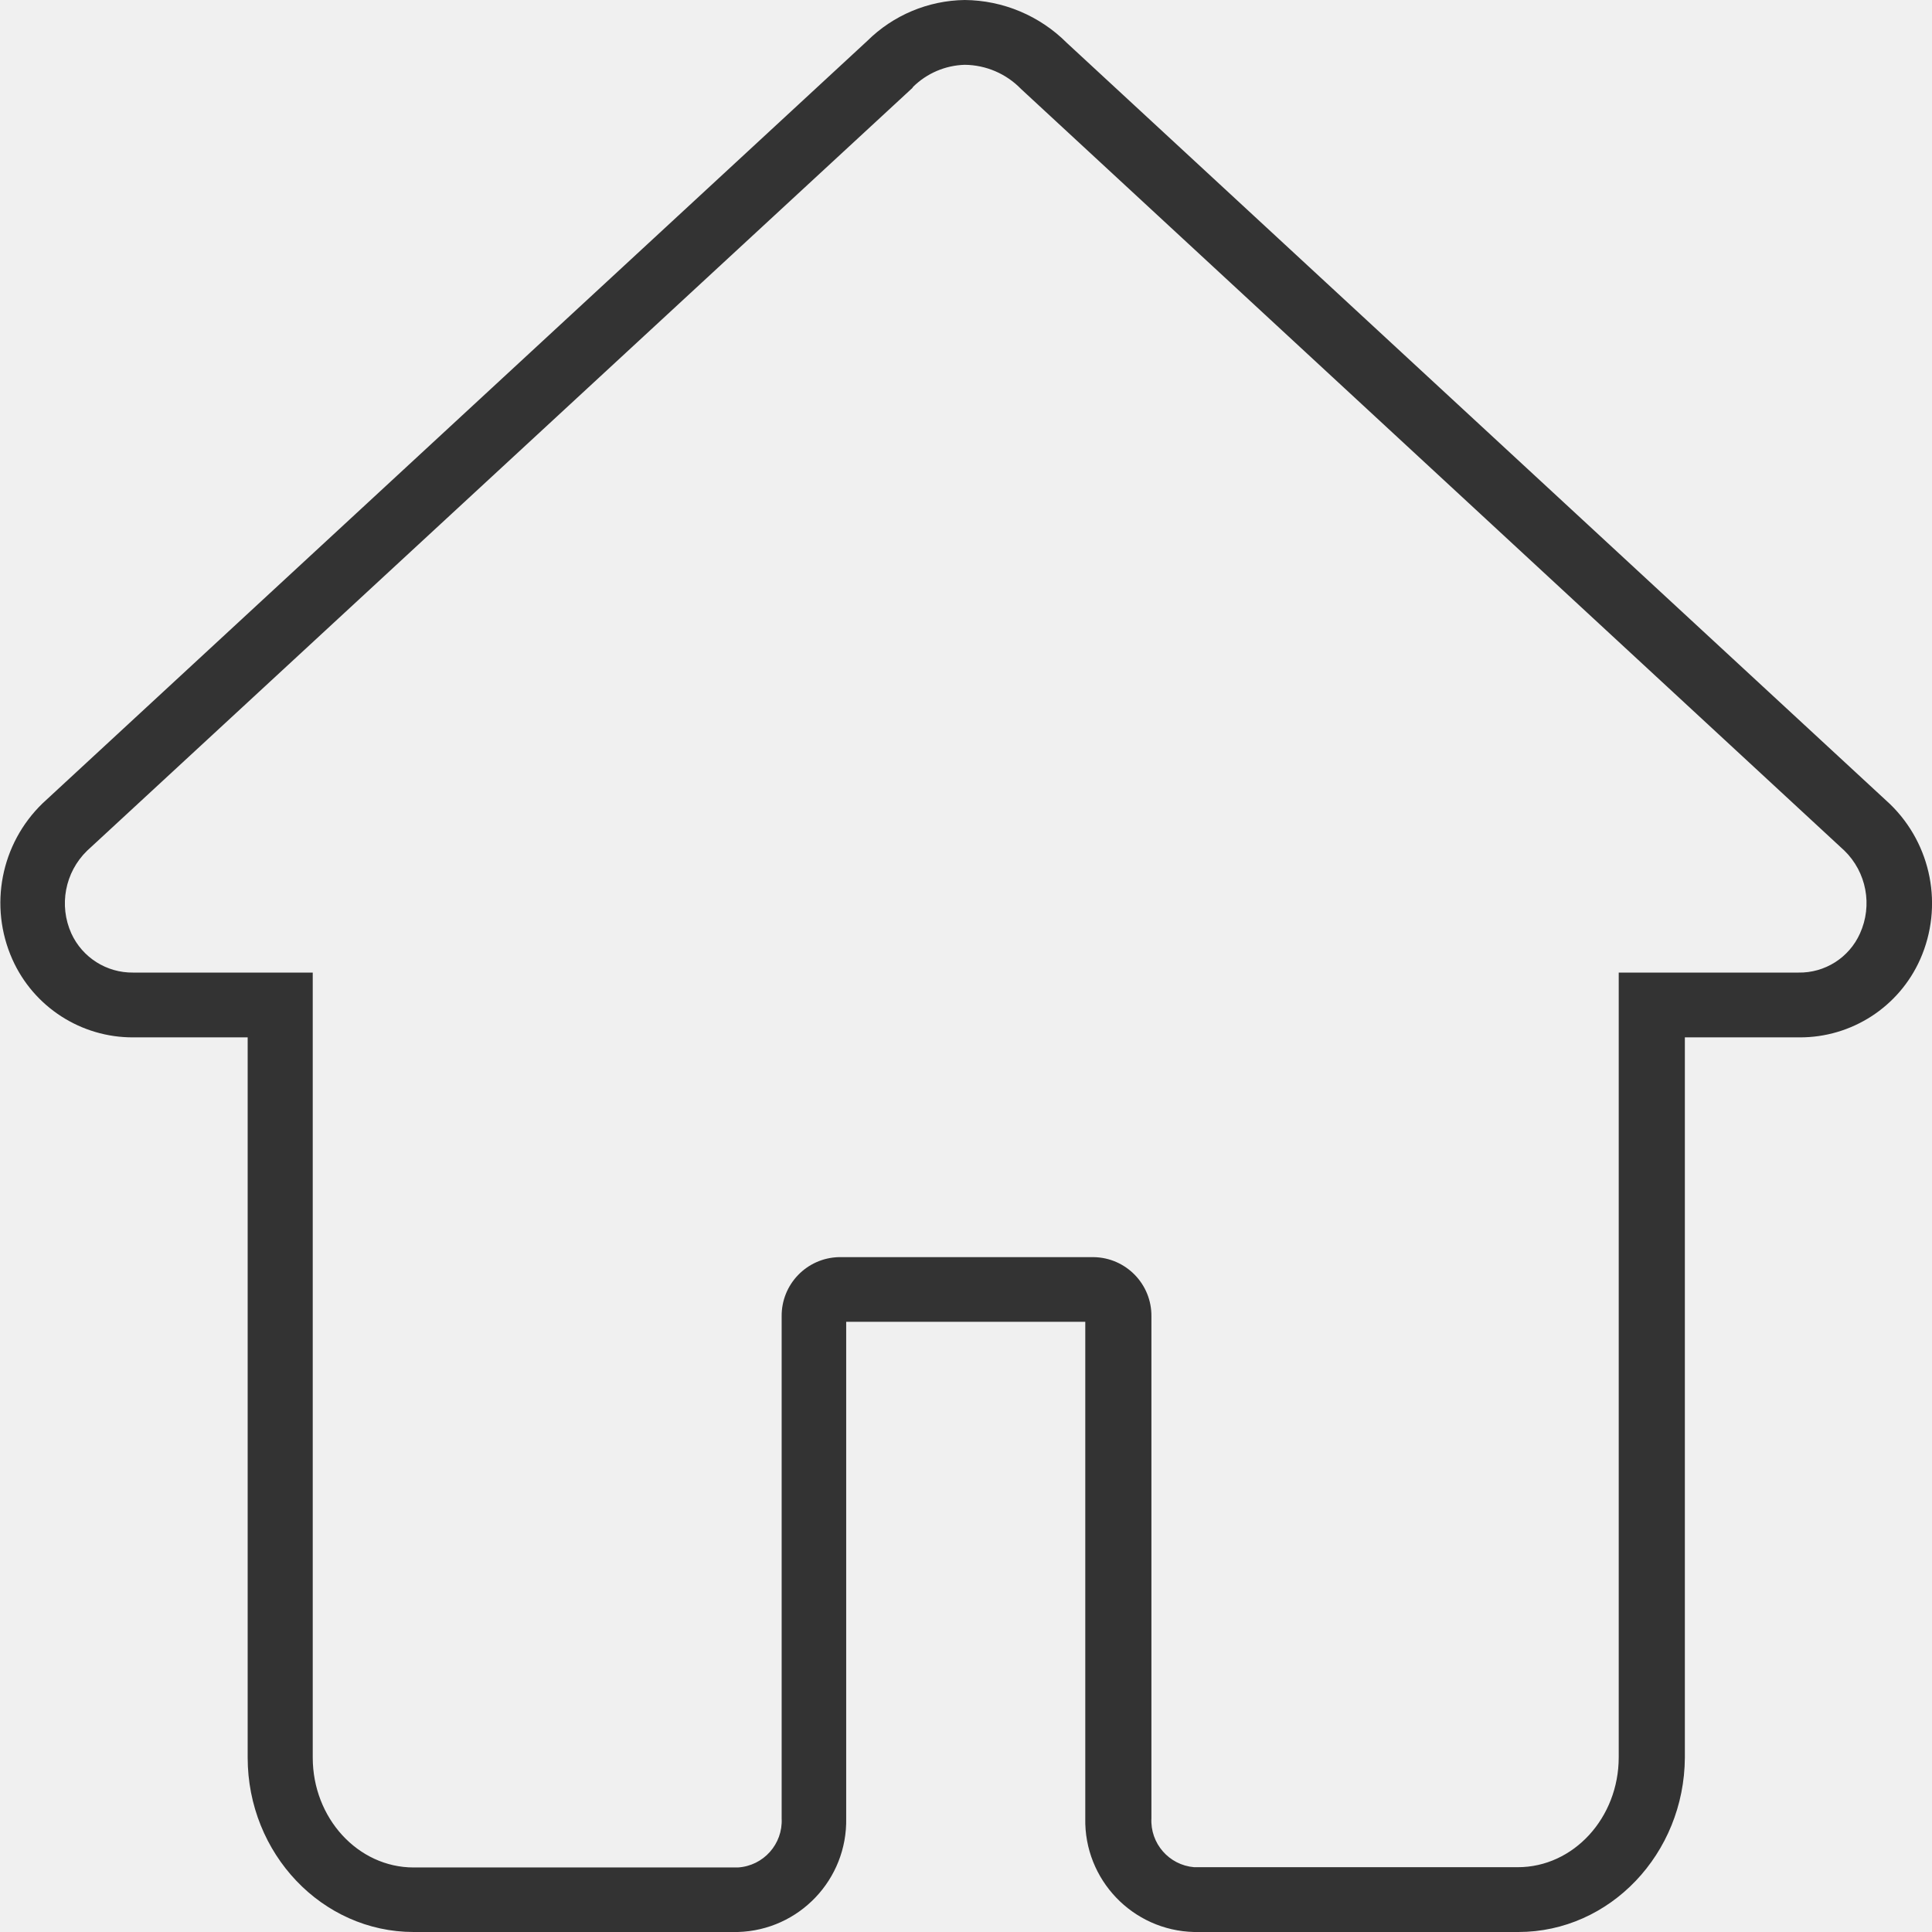
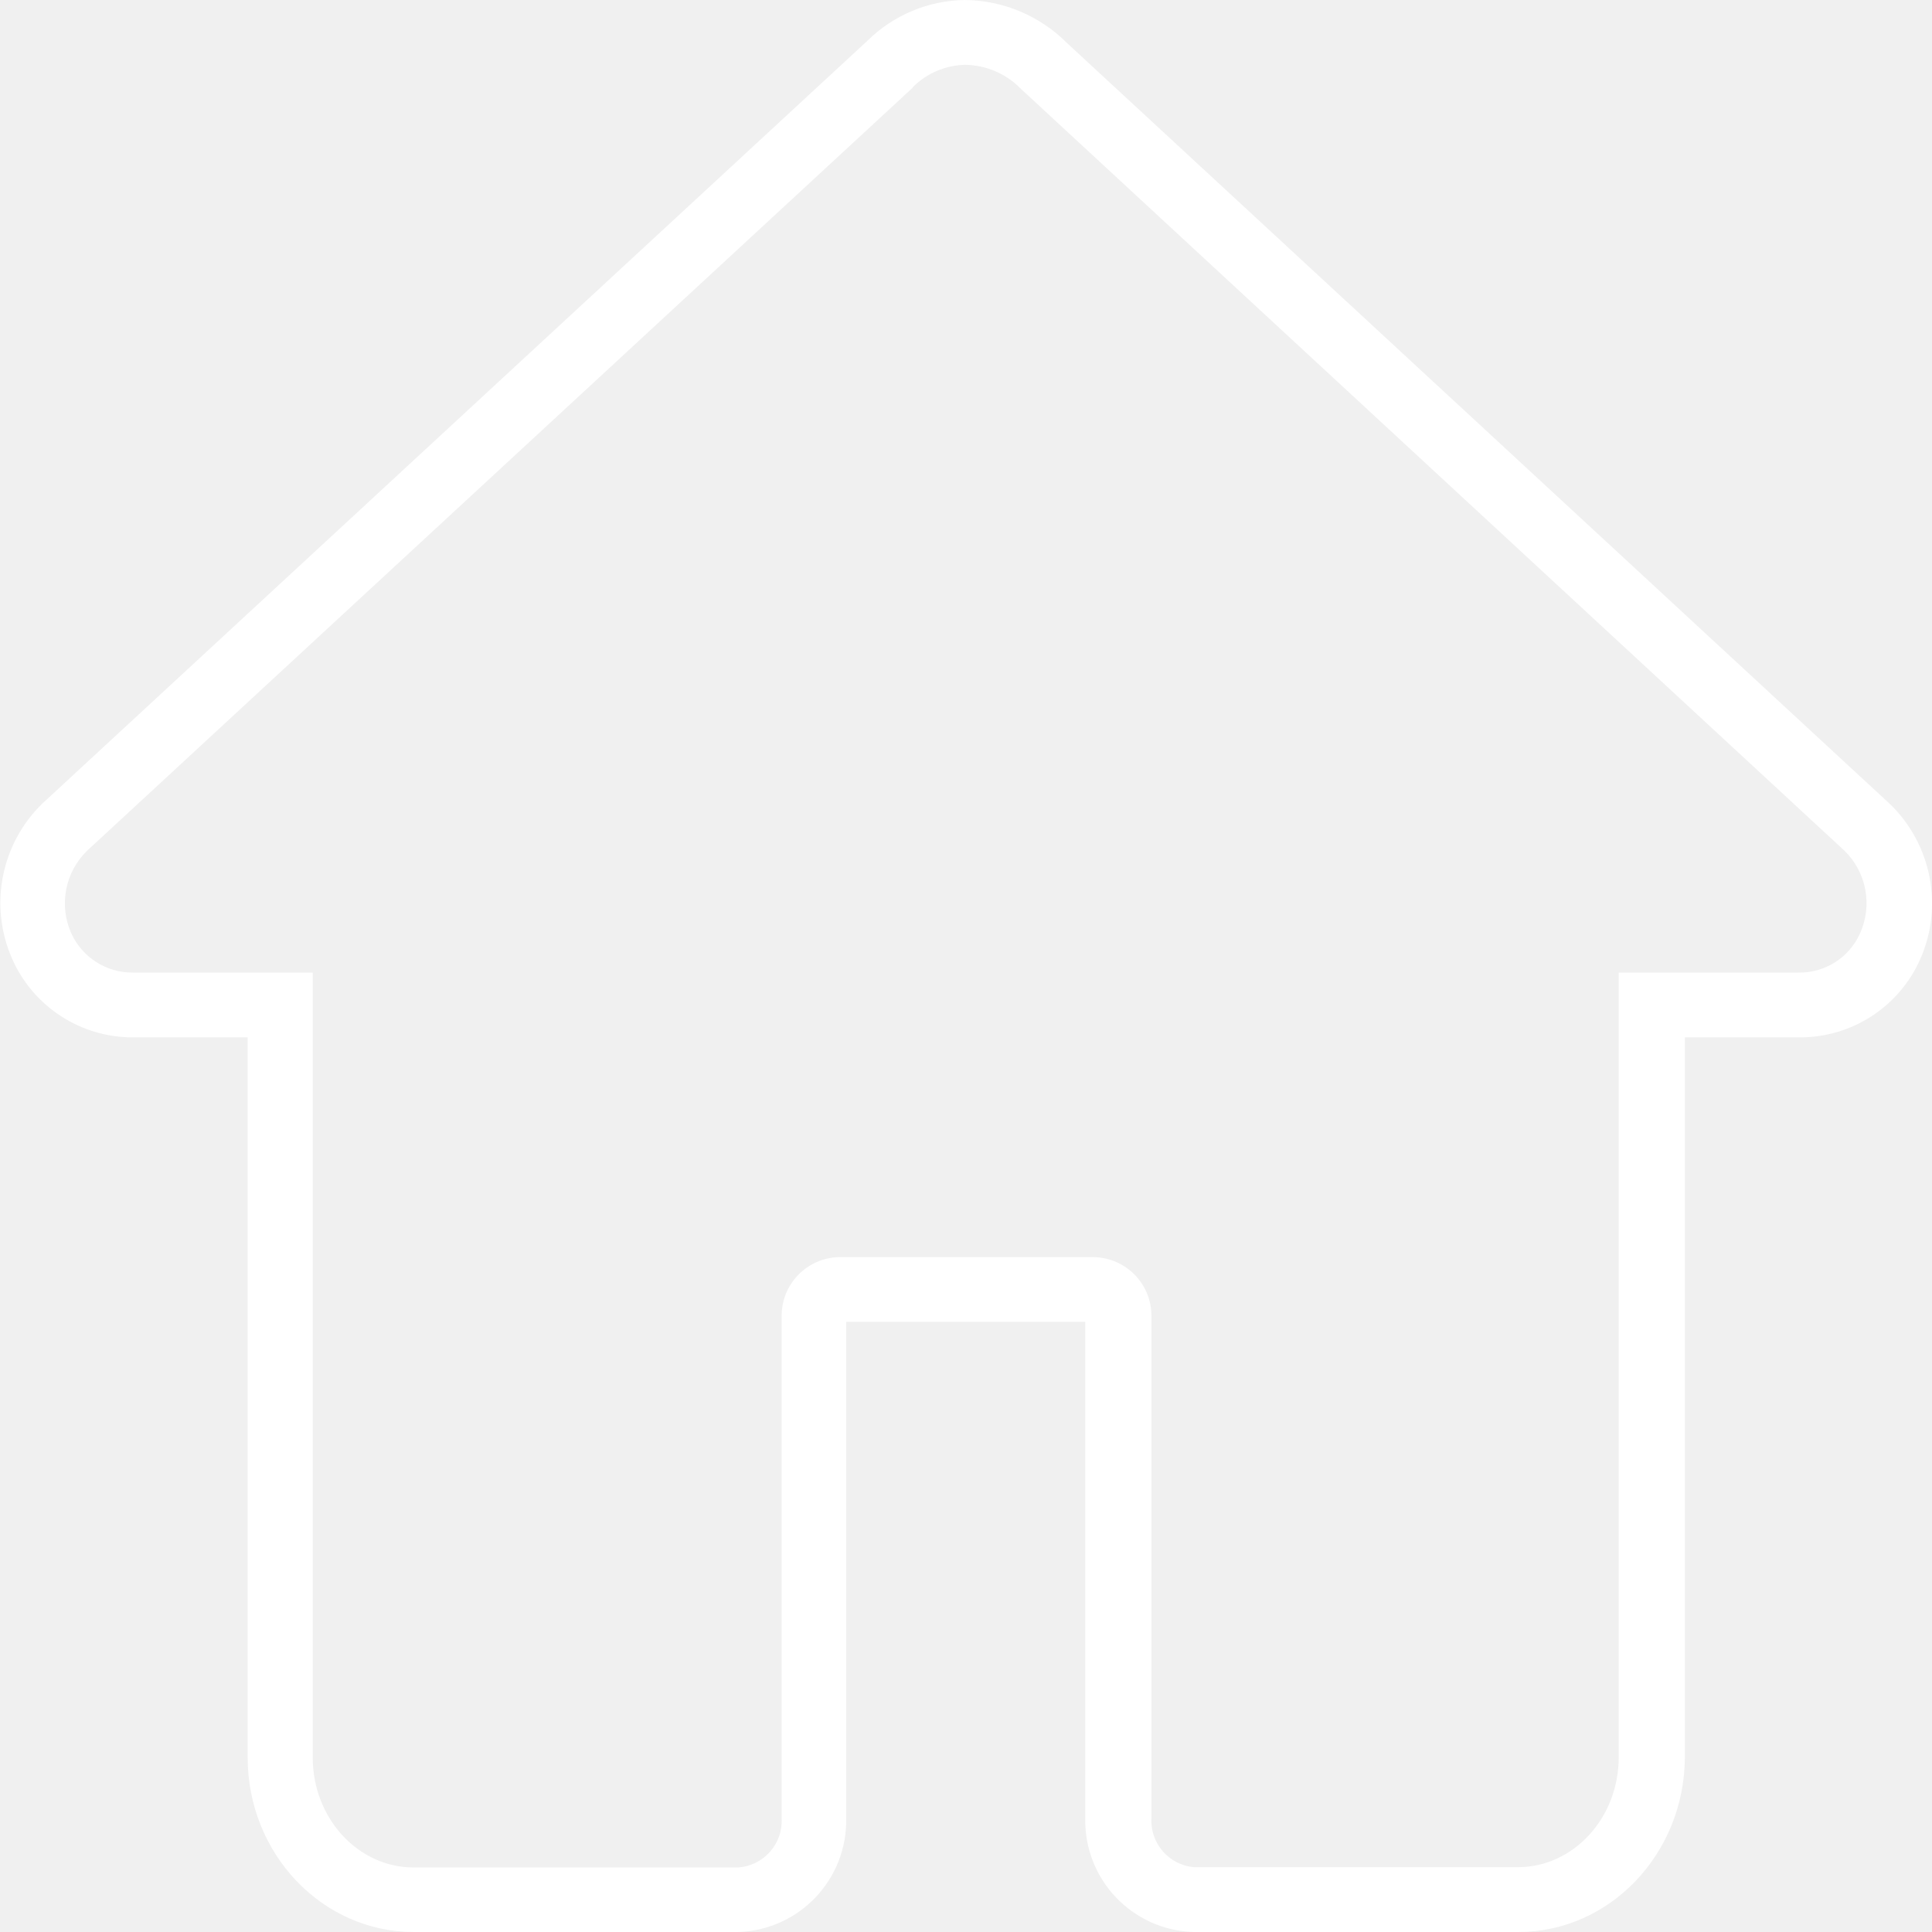
<svg xmlns="http://www.w3.org/2000/svg" viewBox="0 0 144 144">
  <defs>
-     <style>.cls-1{fill:#333;}</style>
+     <style>.cls-1{fill:#fff;}</style>
  </defs>
  <g id="Layer_2" data-name="Layer 2">
    <g id="Layer_1-2" data-name="Layer 1">
      <path class="cls-1" d="M113.17,144H89a8.31,8.31,0,0,1-8.11-8.48v-37H63.07v37A8.31,8.31,0,0,1,55,144H30.83c-6.82,0-12.37-5.84-12.37-13V77.32H9.92a9.82,9.82,0,0,1-9-5.82A10.33,10.33,0,0,1,3.18,59.87L64.64,3.05A10.53,10.53,0,0,1,71.9,0a10.89,10.89,0,0,1,7.62,3.2l61.36,56.74a10.3,10.3,0,0,1,2.24,11.56,9.8,9.8,0,0,1-9,5.82h-8.54V131C125.54,138.16,120,144,113.17,144ZM62.52,93.7h19a4.37,4.37,0,0,1,4.3,4.42v37.4A3.48,3.48,0,0,0,89,139.17h24.13c4.15,0,7.52-3.68,7.52-8.19V72.49h13.39a4.93,4.93,0,0,0,4.59-2.91,5.47,5.47,0,0,0-1.17-6.19l-.11-.1L76.1,6.63a5.92,5.92,0,0,0-4.2-1.8,5.72,5.72,0,0,0-3.84,1.64L68,6.56,6.49,63.41a5.47,5.47,0,0,0-1.17,6.17,5,5,0,0,0,4.6,2.91H23.31V131c0,4.51,3.37,8.19,7.52,8.19H55a3.48,3.48,0,0,0,3.26-3.65V98.12A4.37,4.37,0,0,1,62.52,93.7Z" />
    </g>
  </g>
</svg>
